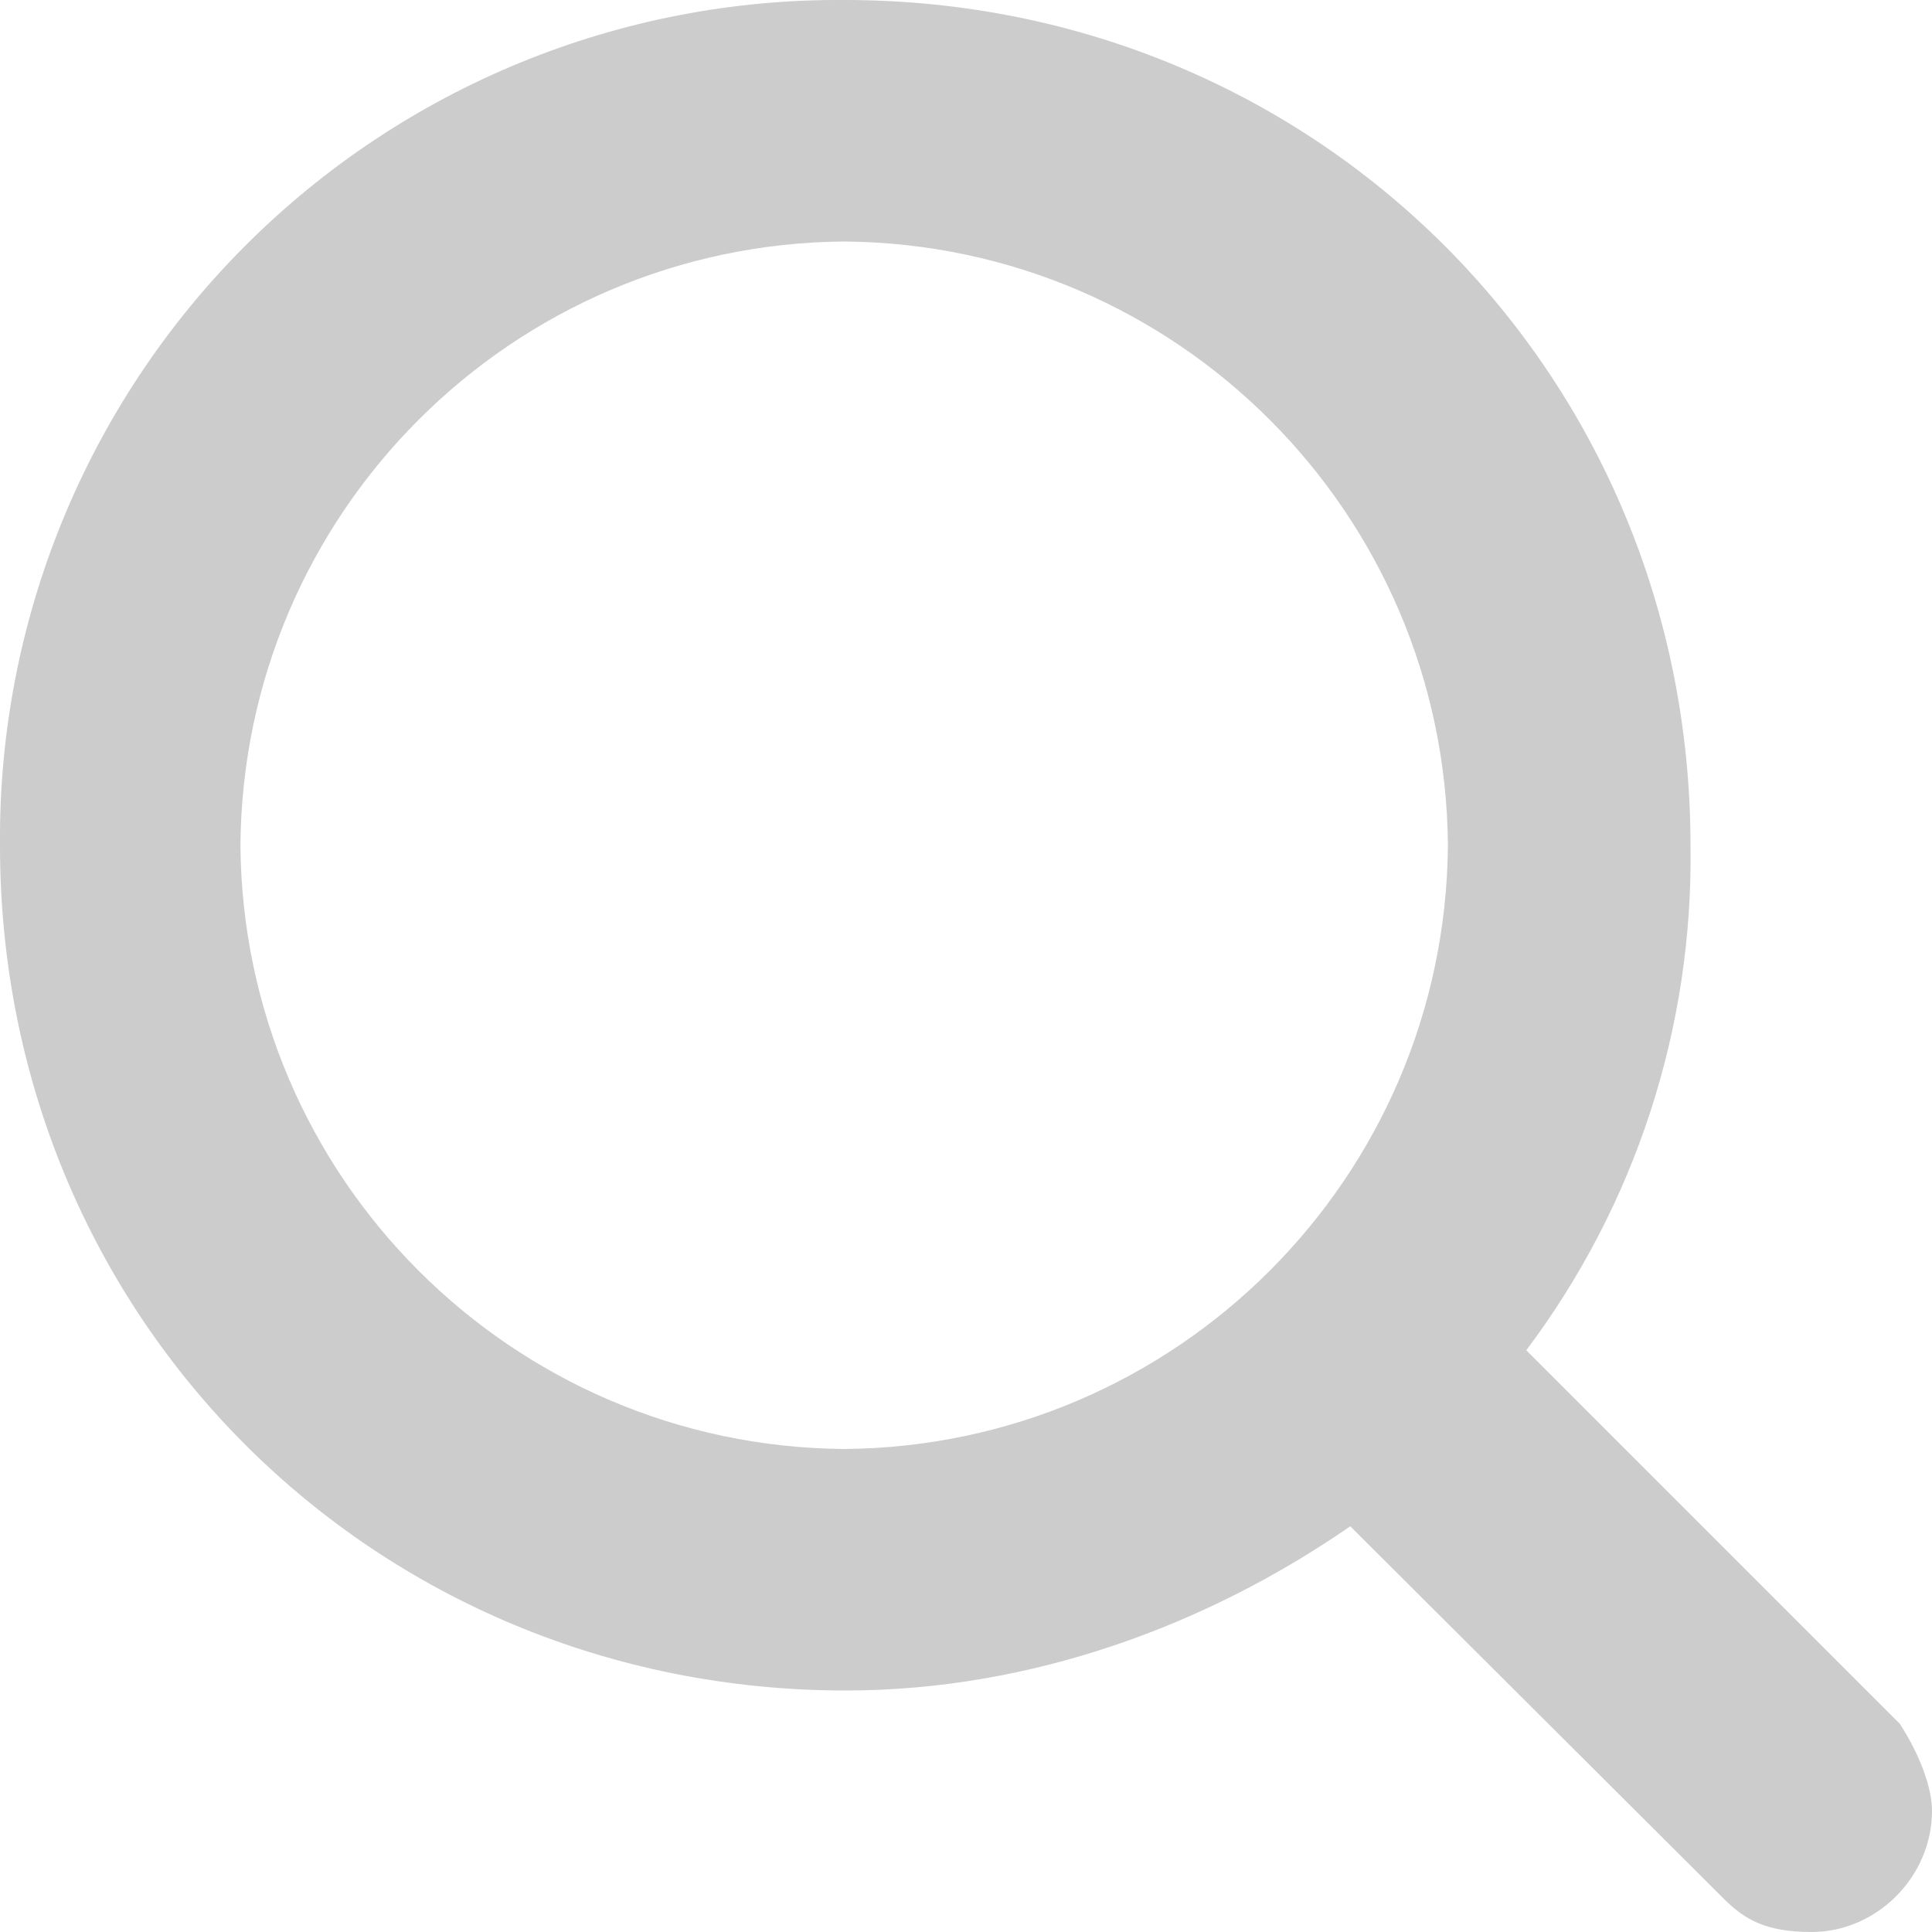
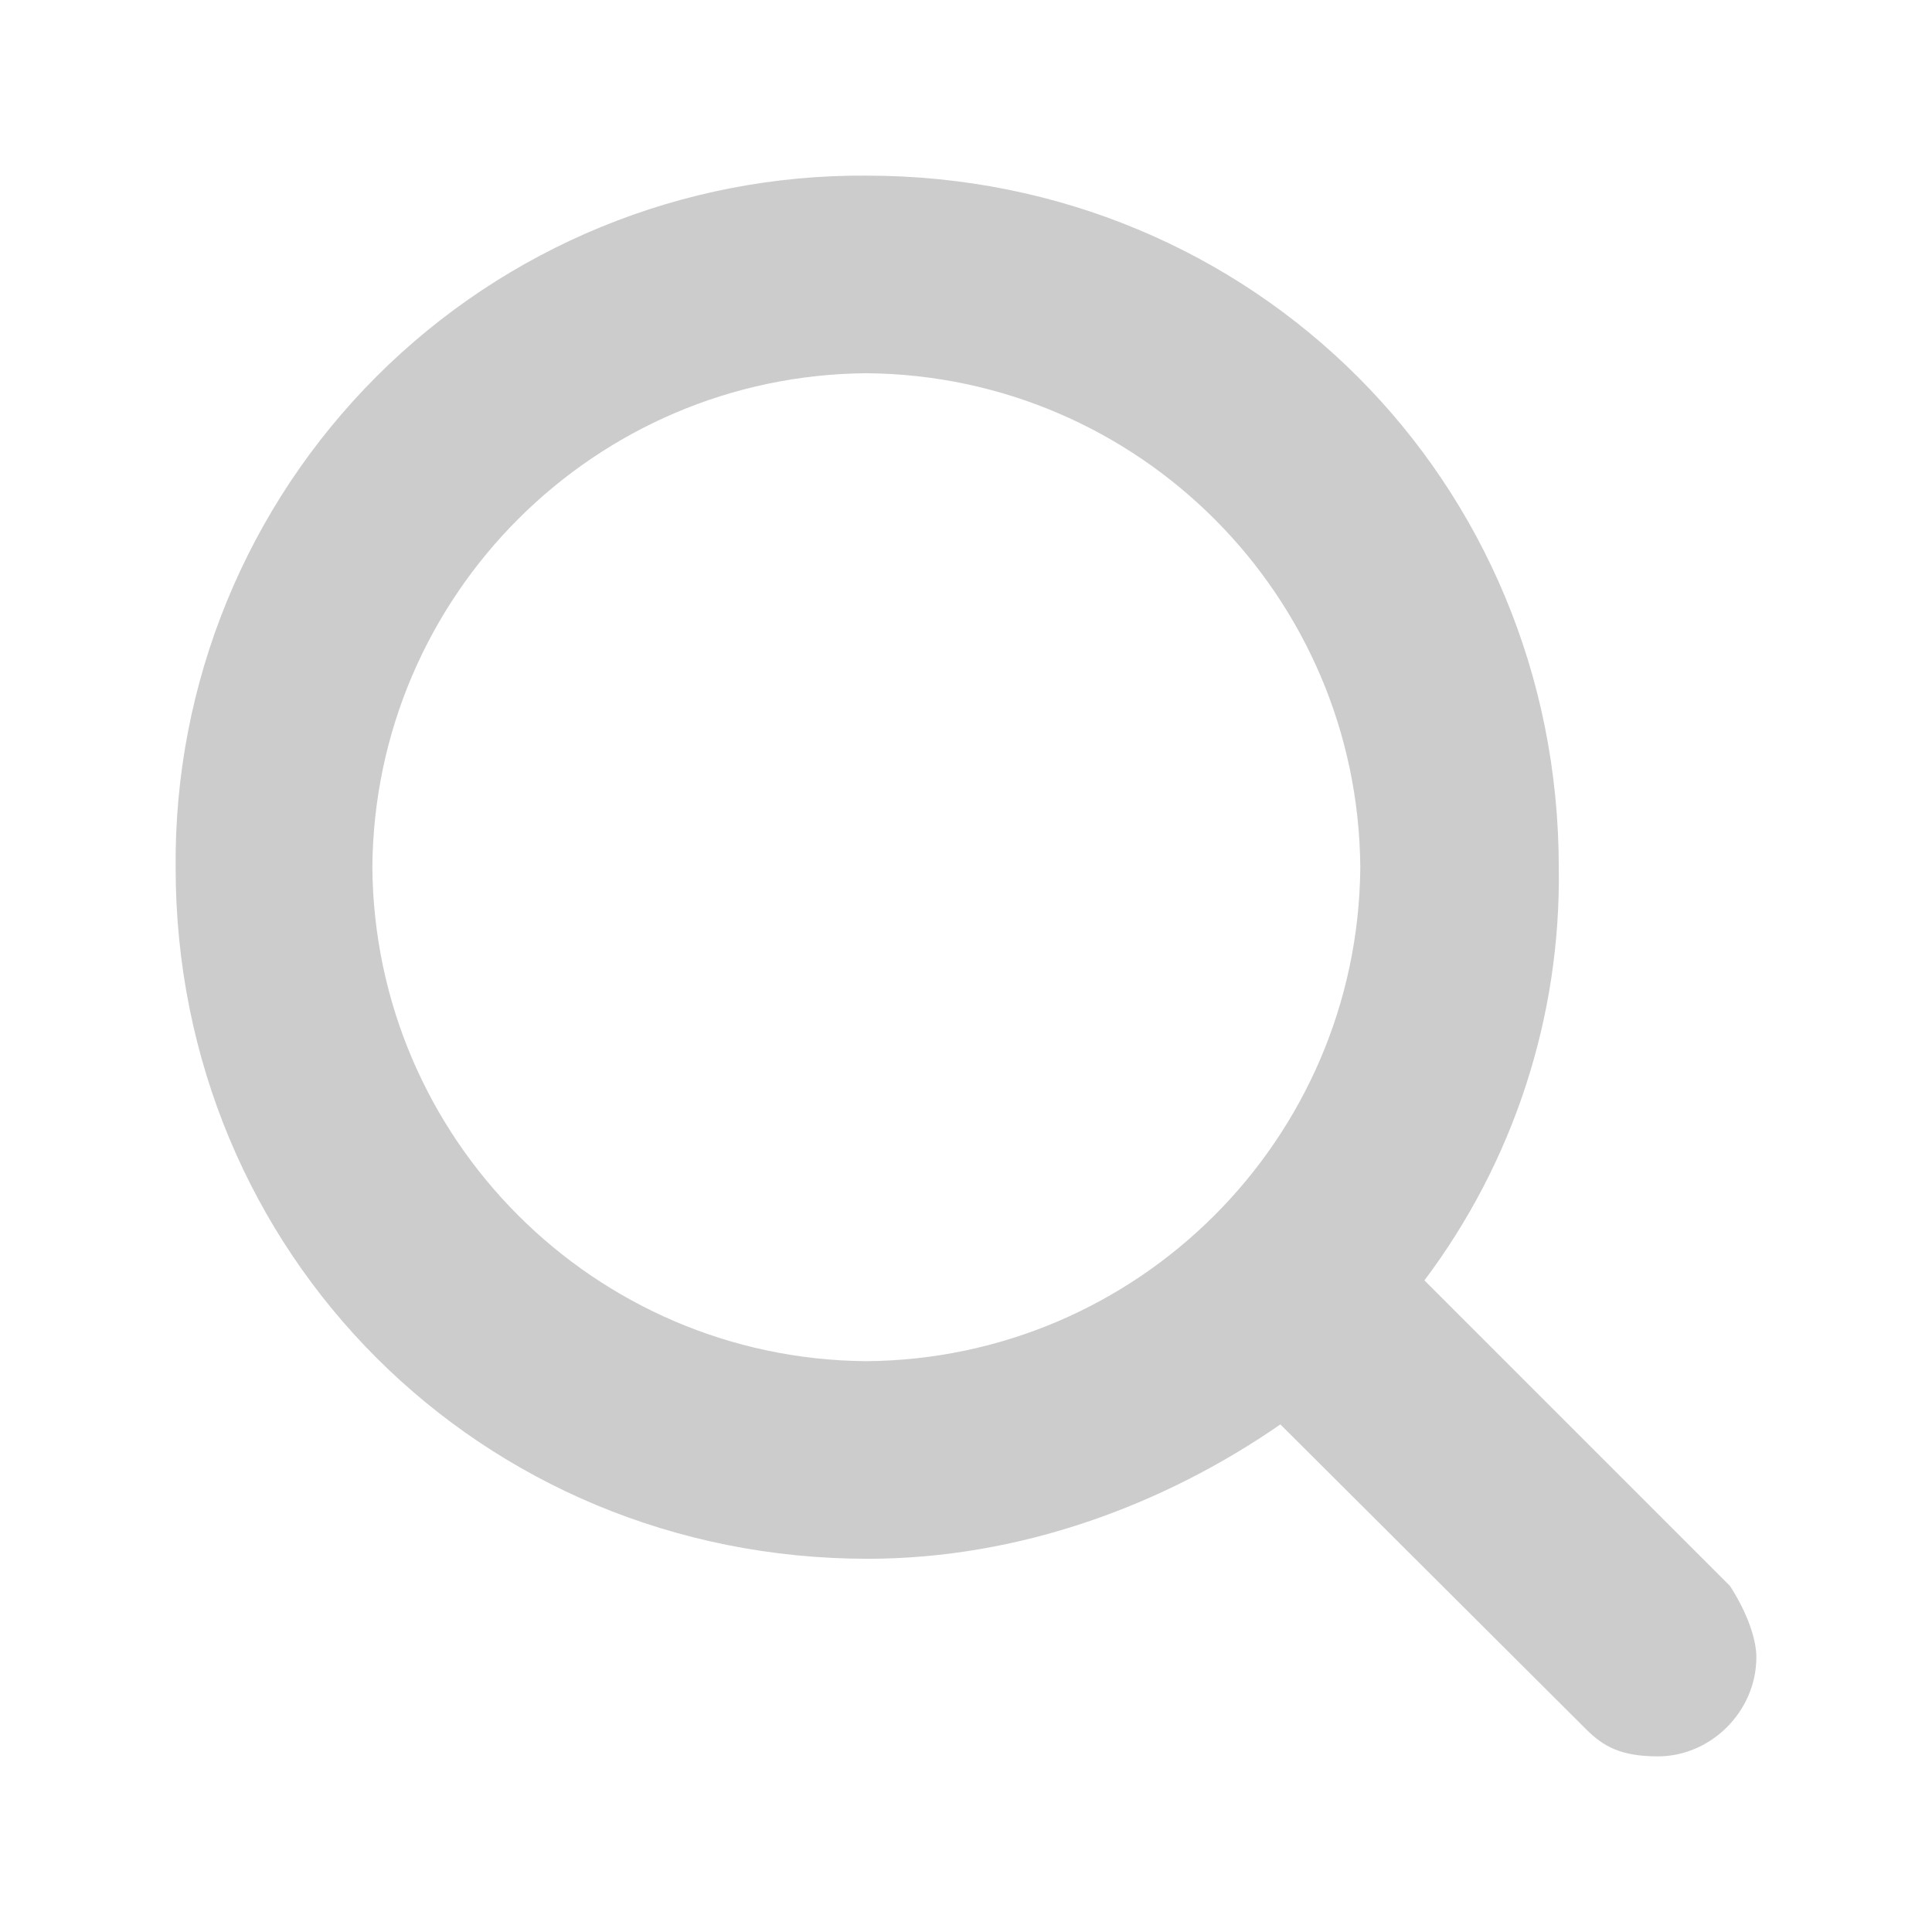
- <svg xmlns="http://www.w3.org/2000/svg" width="18" height="18" fill="none" viewBox="0 0 18 18">
-   <path fill="#000" d="m17.7 16.06-3.48-3.48a7.63 7.63 0 0 0 1.53-4.7c0-4.4-3.48-7.88-7.88-7.88A7.81 7.81 0 0 0 0 7.88c0 4.4 3.48 7.87 7.88 7.87 1.73 0 3.37-.61 4.7-1.53l3.48 3.47c.2.2.4.31.82.31.6 0 1.12-.51 1.12-1.13 0-.2-.1-.5-.3-.81ZM2.24 7.88a5.67 5.67 0 0 1 5.63-5.63 5.67 5.67 0 0 1 5.62 5.63 5.67 5.67 0 0 1-5.63 5.62 5.67 5.67 0 0 1-5.62-5.63Z" opacity=".2" />
+ <svg xmlns="http://www.w3.org/2000/svg" viewBox="0 0 22 22">
+   <path fill="#000" d="m19.7 18.06-3.48-3.48a7.63 7.63 0 0 0 1.53-4.7c0-4.4-3.48-7.88-7.88-7.88A7.81 7.81 0 0 0 2 9.88c0 4.4 3.48 7.87 7.88 7.87 1.73 0 3.37-.61 4.7-1.53l3.48 3.47c.2.2.4.31.82.31.6 0 1.12-.51 1.12-1.13 0-.2-.1-.5-.3-.81ZM4.24 9.88a5.67 5.67 0 0 1 5.63-5.63 5.67 5.67 0 0 1 5.62 5.63 5.67 5.67 0 0 1-5.63 5.62 5.67 5.67 0 0 1-5.62-5.63Z" opacity=".2" />
</svg>
